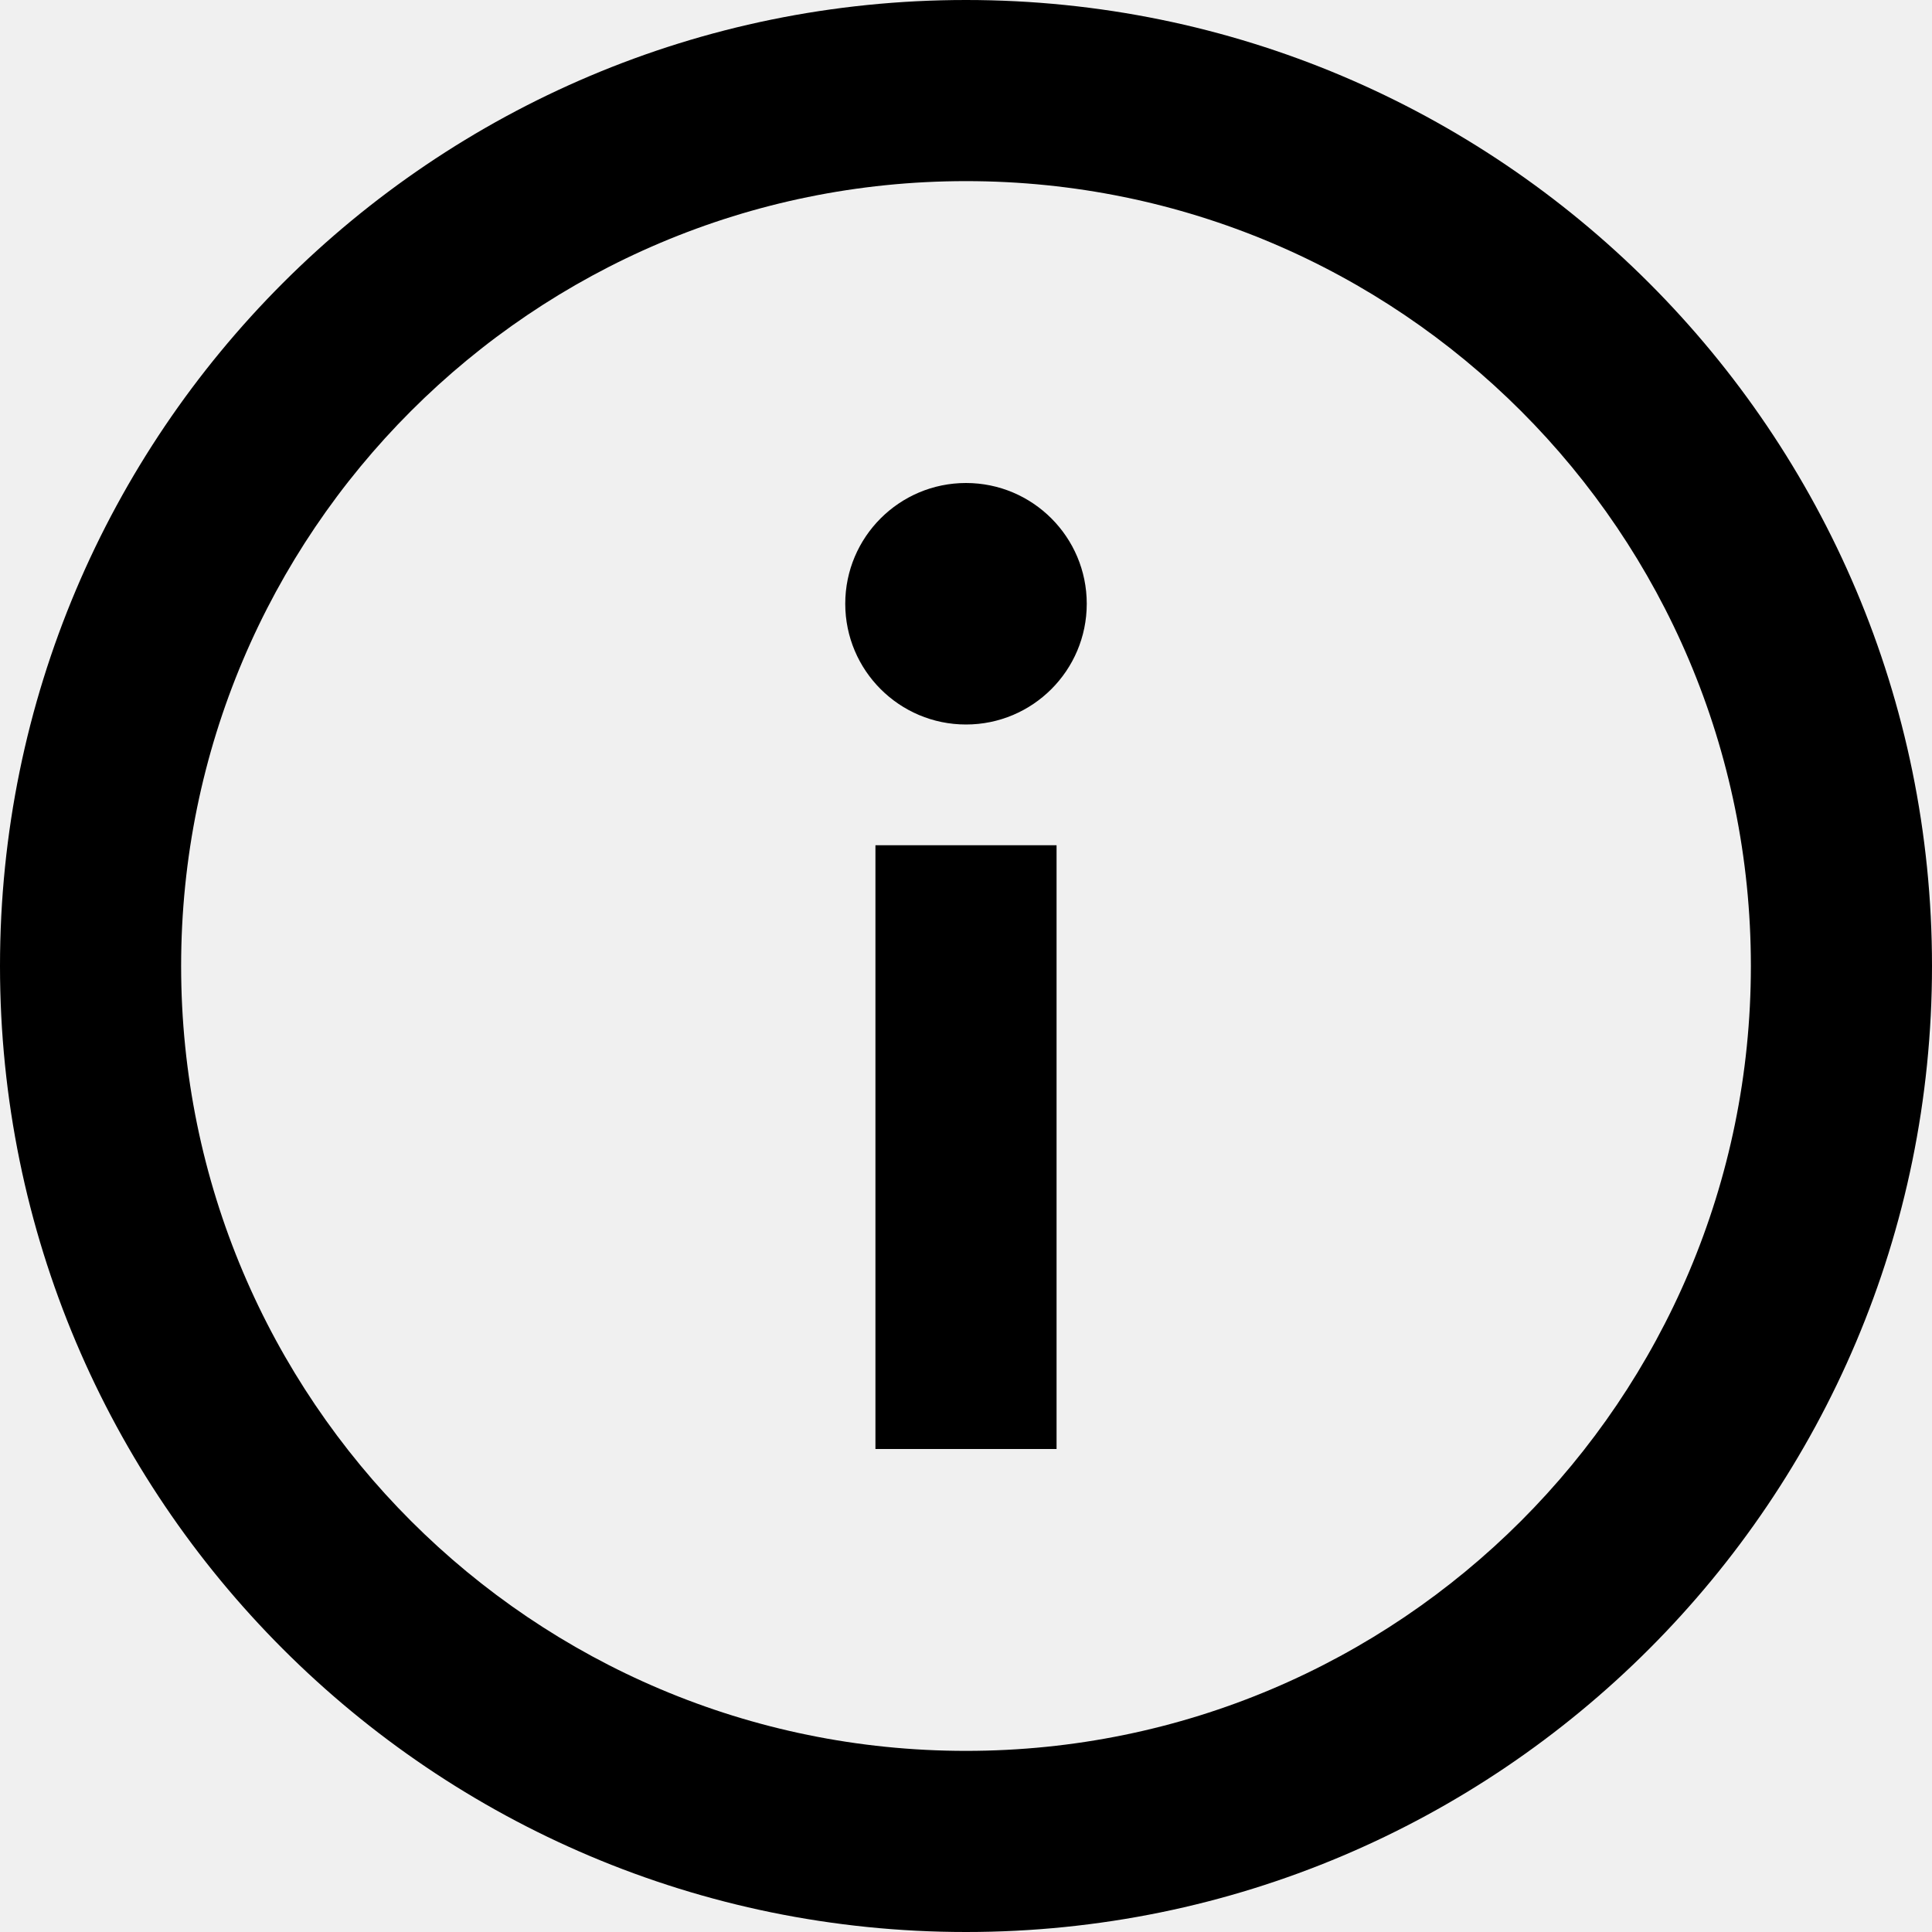
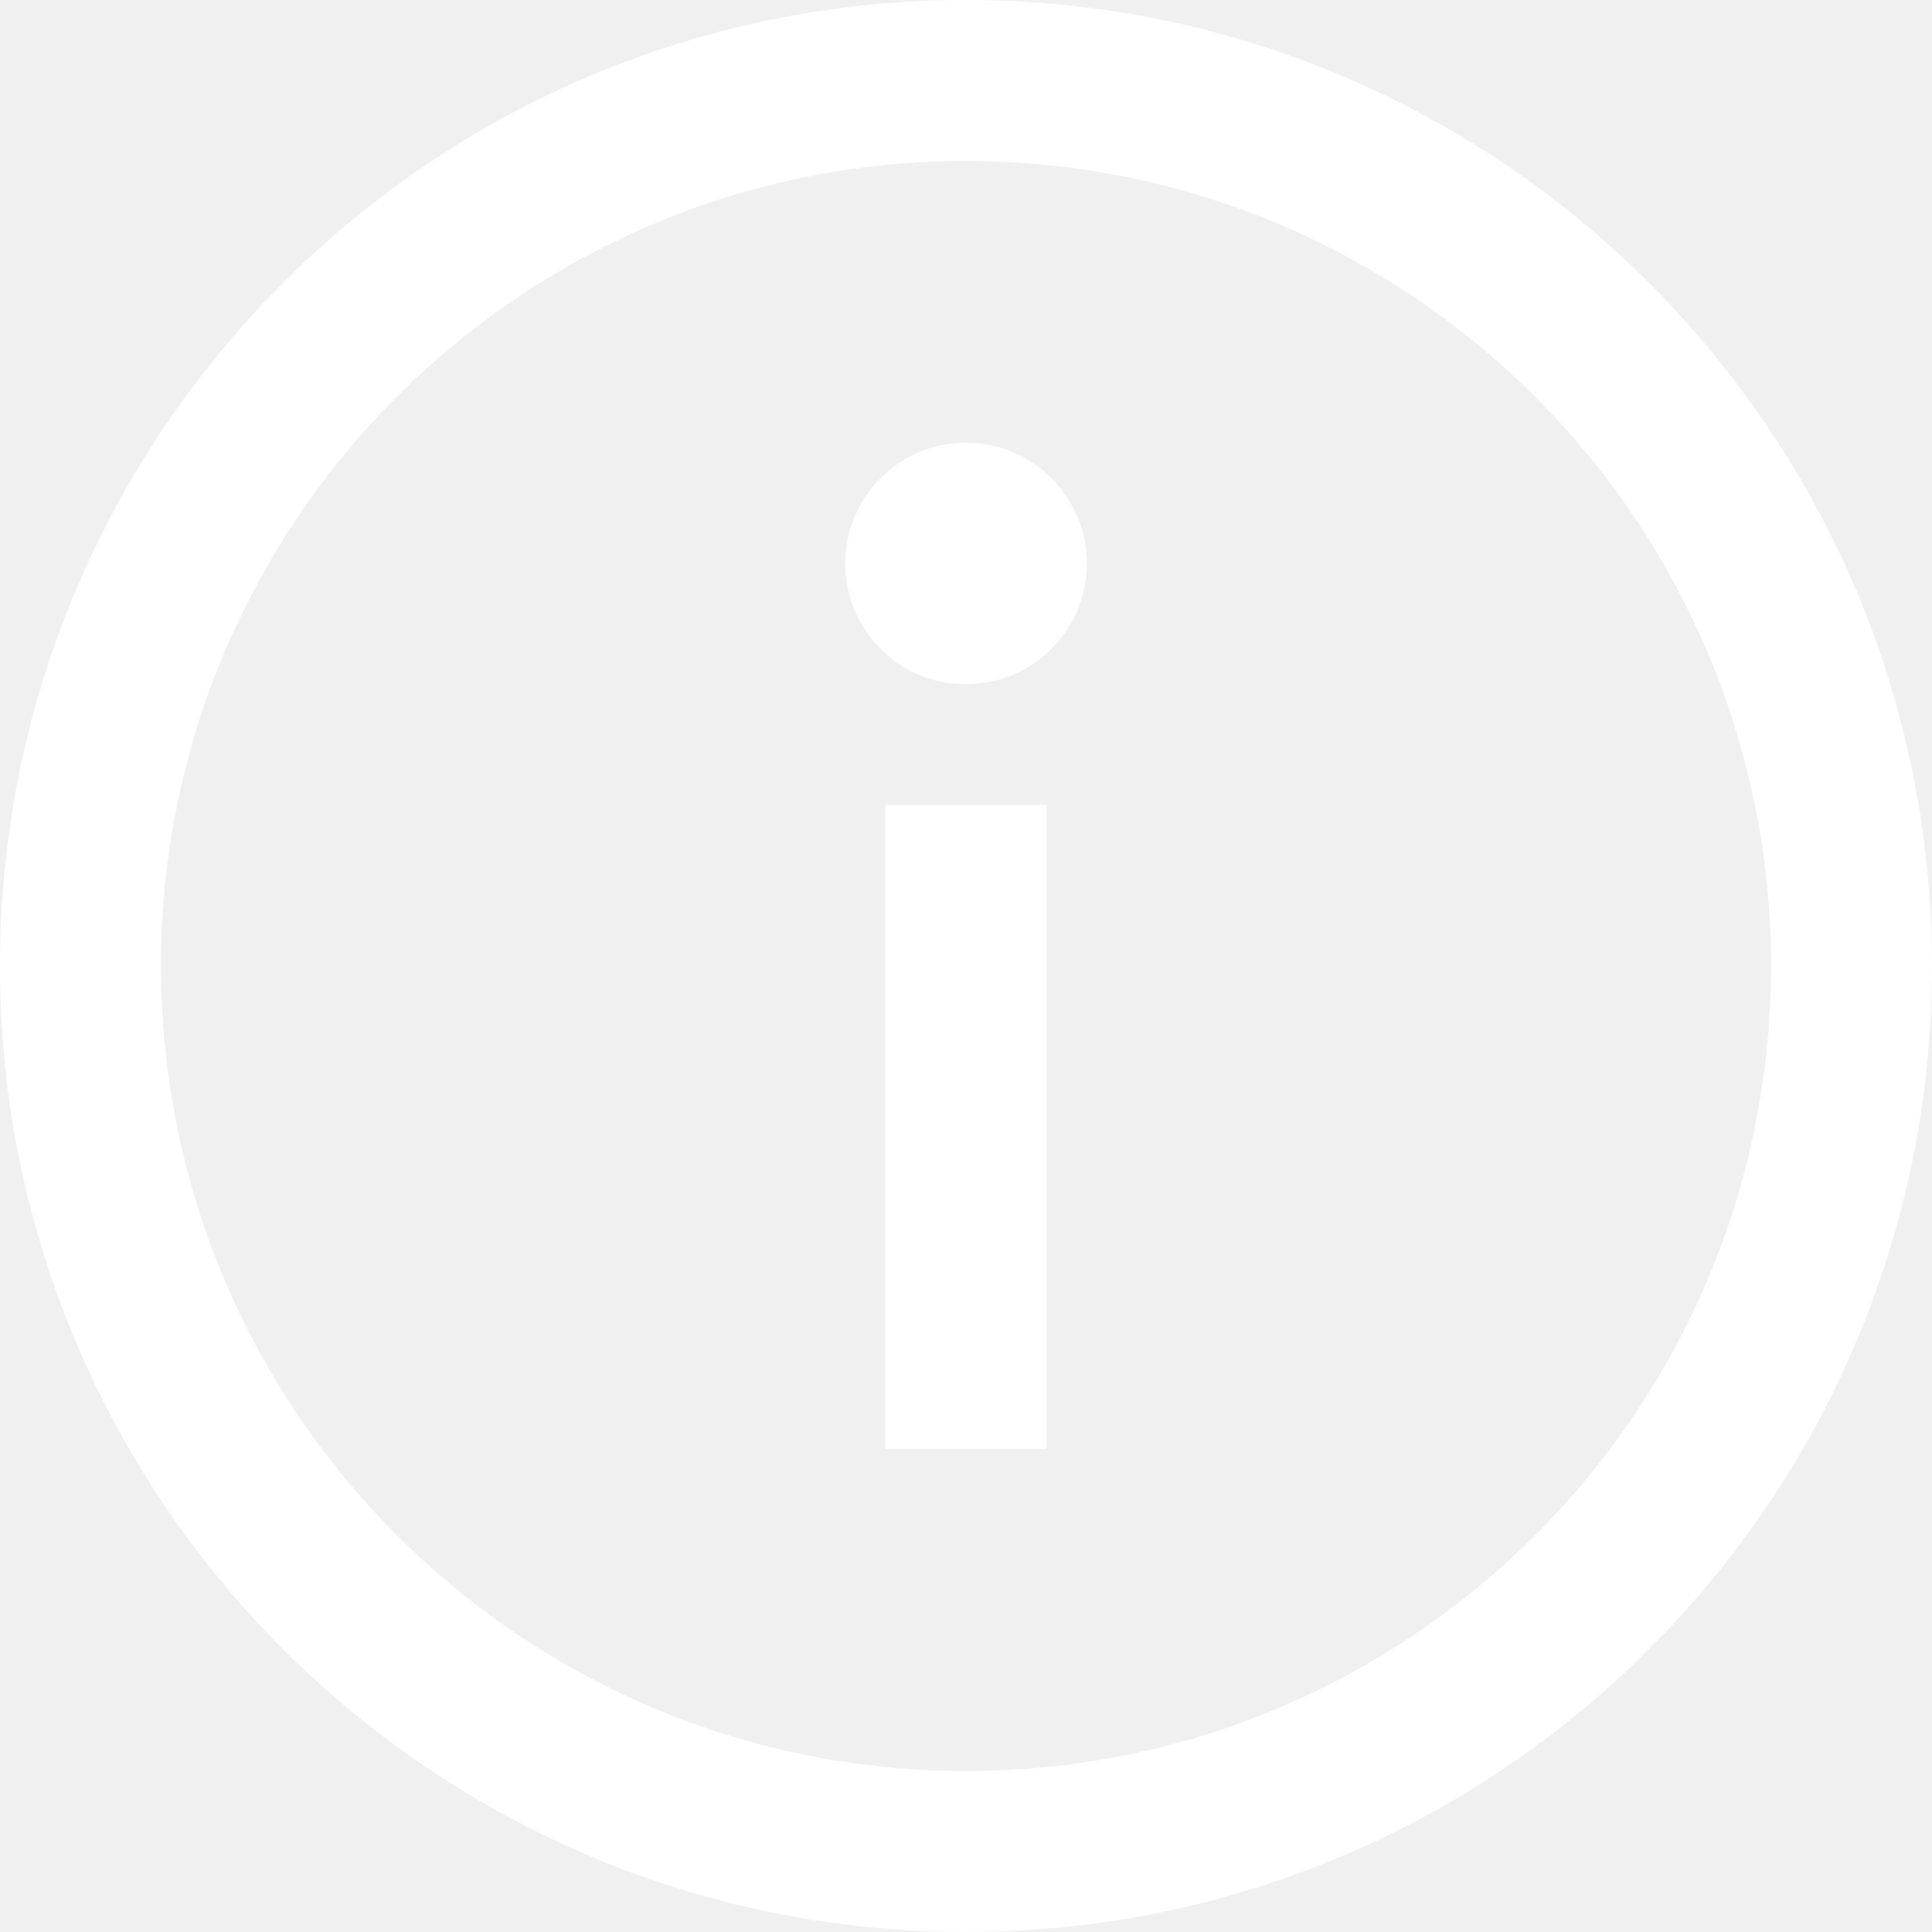
- <svg xmlns="http://www.w3.org/2000/svg" width="16" height="16" viewBox="0 0 16 16" fill="none" class="default-ltr-cache-4z3qvp e1svuwfo1" data-name="CircleI" aria-labelledby=":r3:" aria-hidden="true">
-   <path fill-rule="evenodd" clip-rule="evenodd" d="M8 14.5C11.59 14.5 14.5 11.59 14.5 8C14.5 4.41 11.59 1.5 8 1.5C4.41 1.5 1.5 4.41 1.5 8C1.5 11.59 4.41 14.5 8 14.5ZM8 16C12.418 16 16 12.418 16 8C16 3.582 12.418 0 8 0C3.582 0 0 3.582 0 8C0 12.418 3.582 16 8 16ZM8.75 7V12H7.25V7H8.75ZM8 6C8.552 6 9 5.552 9 5C9 4.448 8.552 4 8 4C7.448 4 7 4.448 7 5C7 5.552 7.448 6 8 6Z" fill="currentColor" />
+ <svg xmlns="http://www.w3.org/2000/svg" width="24" height="24" viewBox="0 0 24 24" fill="none" class="ltr-4z3qvp e1svuwfo1" data-name="CircleI" aria-labelledby=":Rkqt9llkm:" aria-hidden="true">
+   <path fill-rule="evenodd" clip-rule="evenodd" d="M12 2C6.477 2 2 6.477 2 12C2 17.523 6.477 22 12 22C17.523 22 22 17.523 22 12C22 6.477 17.523 2 12 2ZM0 12C0 5.373 5.373 0 12 0C18.627 0 24 5.373 24 12C24 18.627 18.627 24 12 24C5.373 24 0 18.627 0 12ZM13 10V18H11V10H13ZM12 8.5C12.828 8.5 13.5 7.828 13.5 7C13.5 6.172 12.828 5.5 12 5.5C11.172 5.5 10.5 6.172 10.5 7C10.5 7.828 11.172 8.5 12 8.5Z" fill="#fff" />
</svg>
